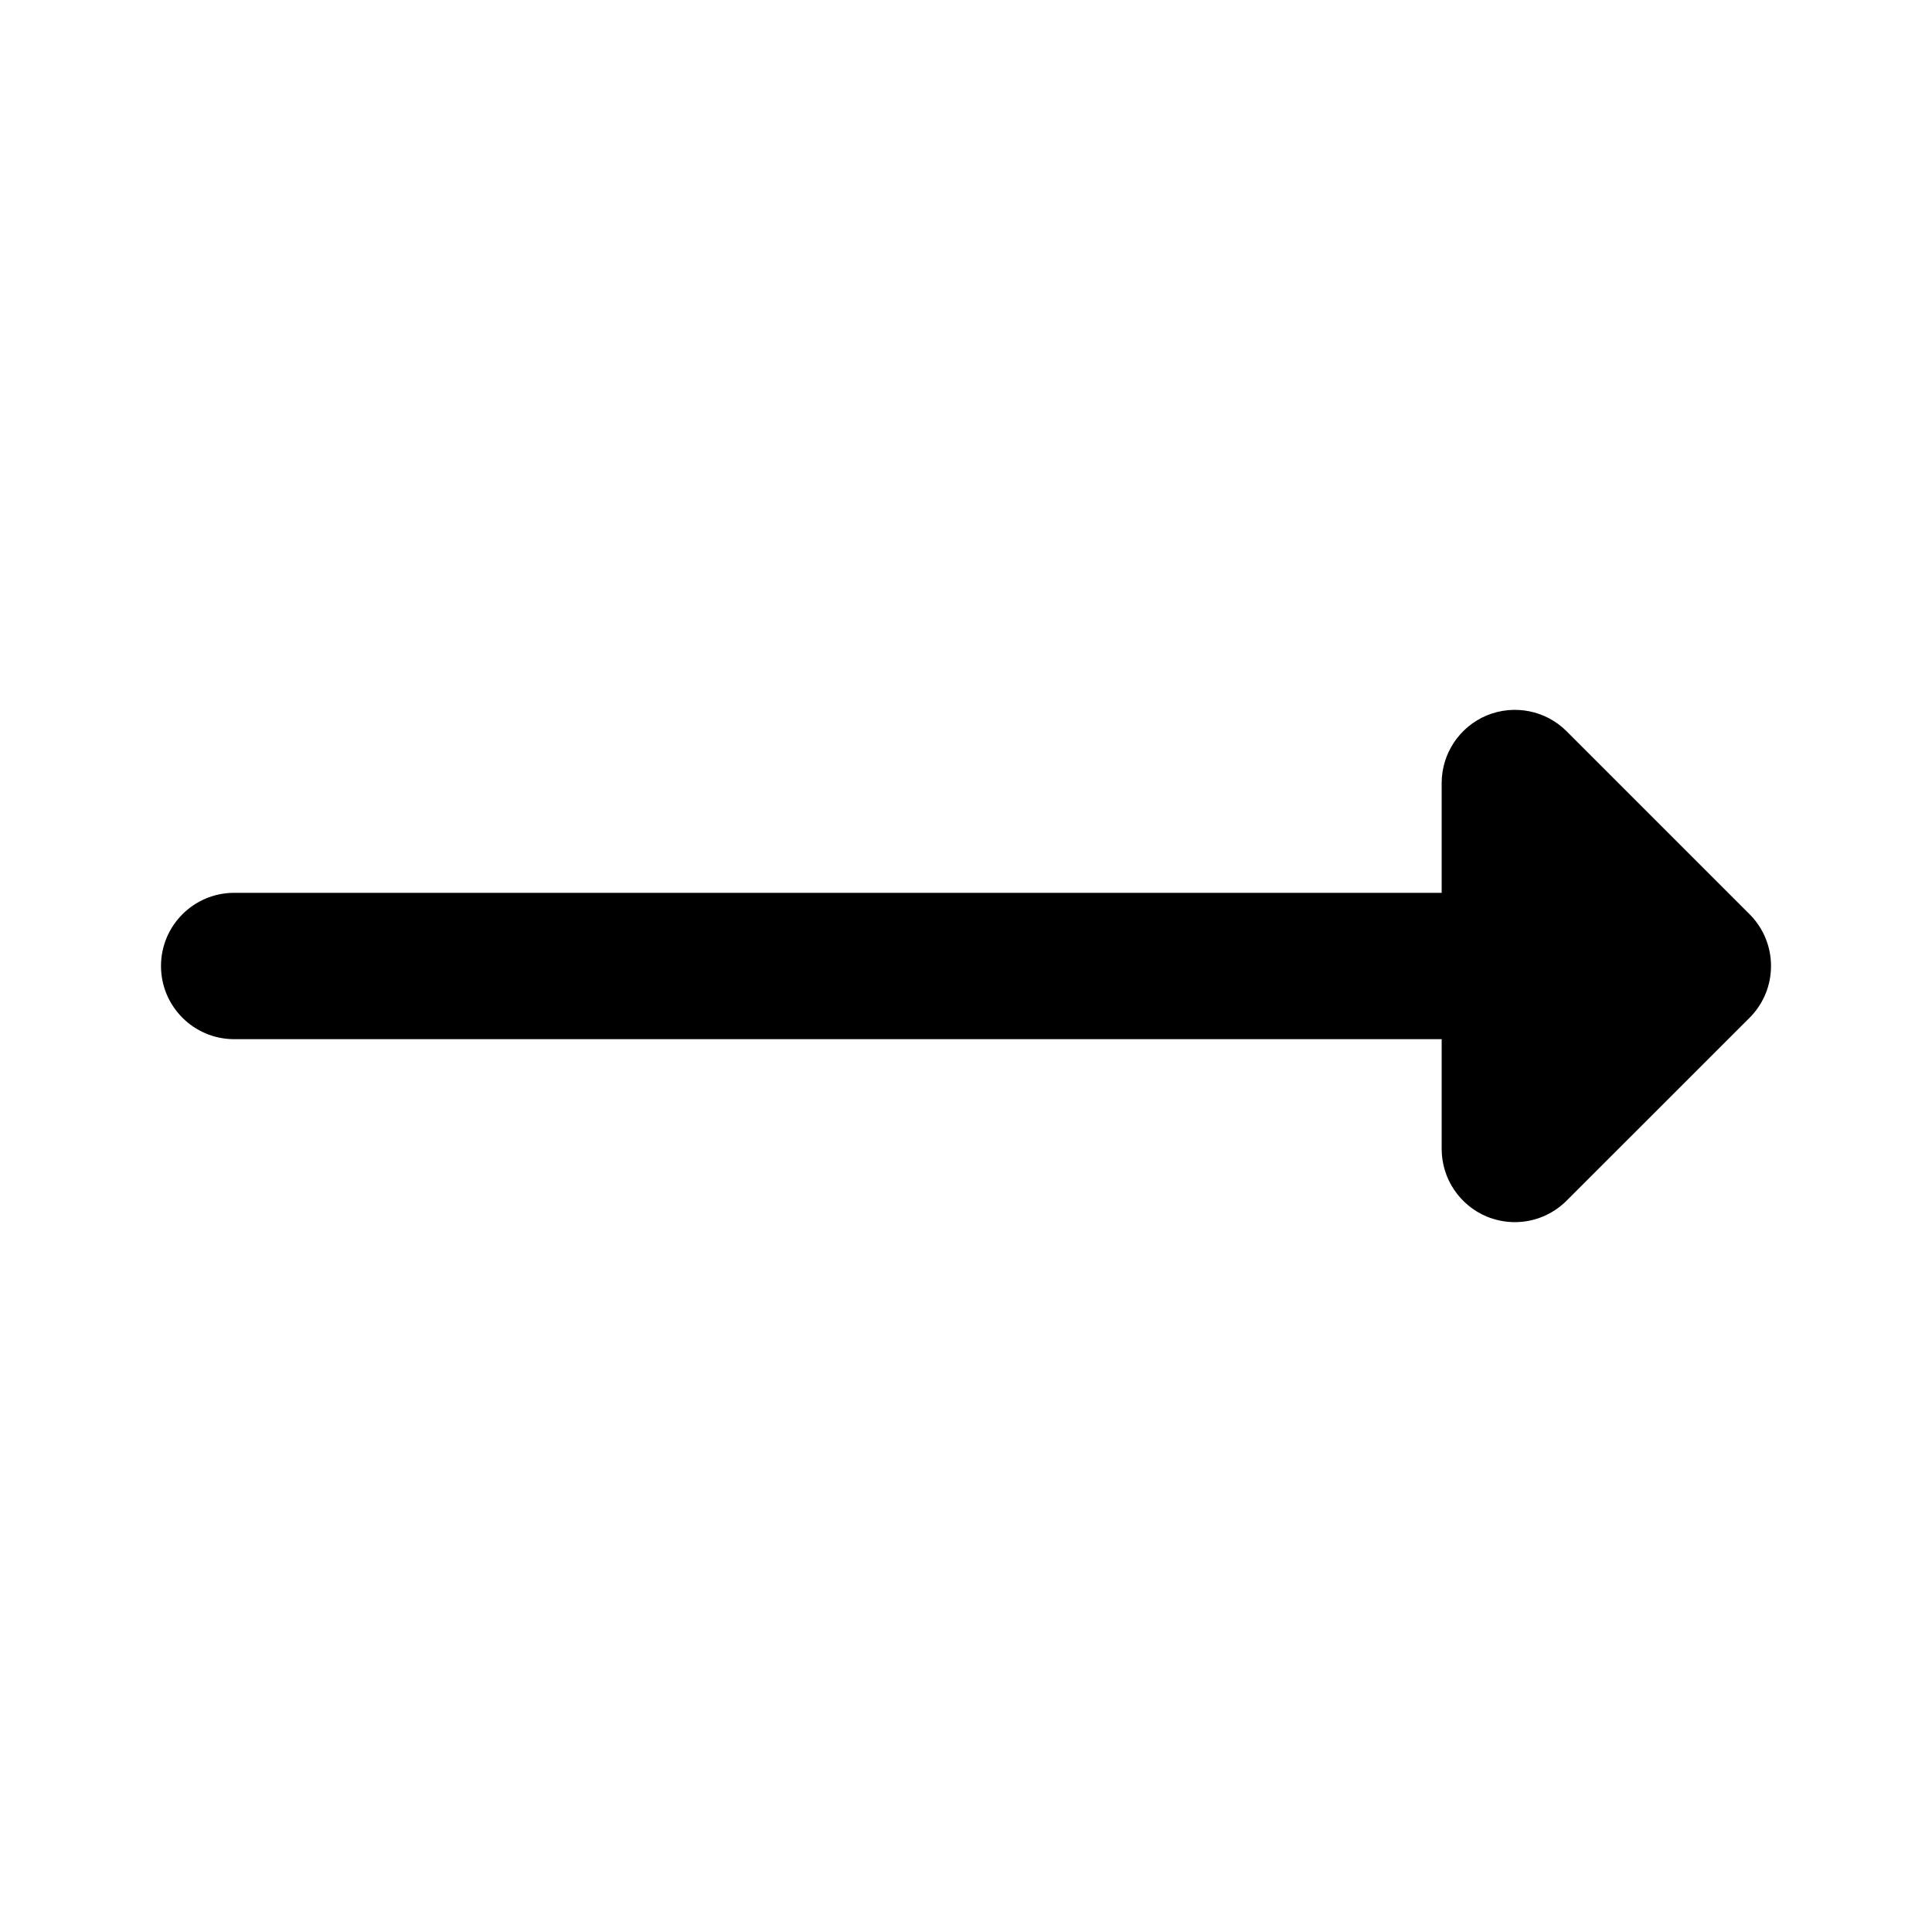
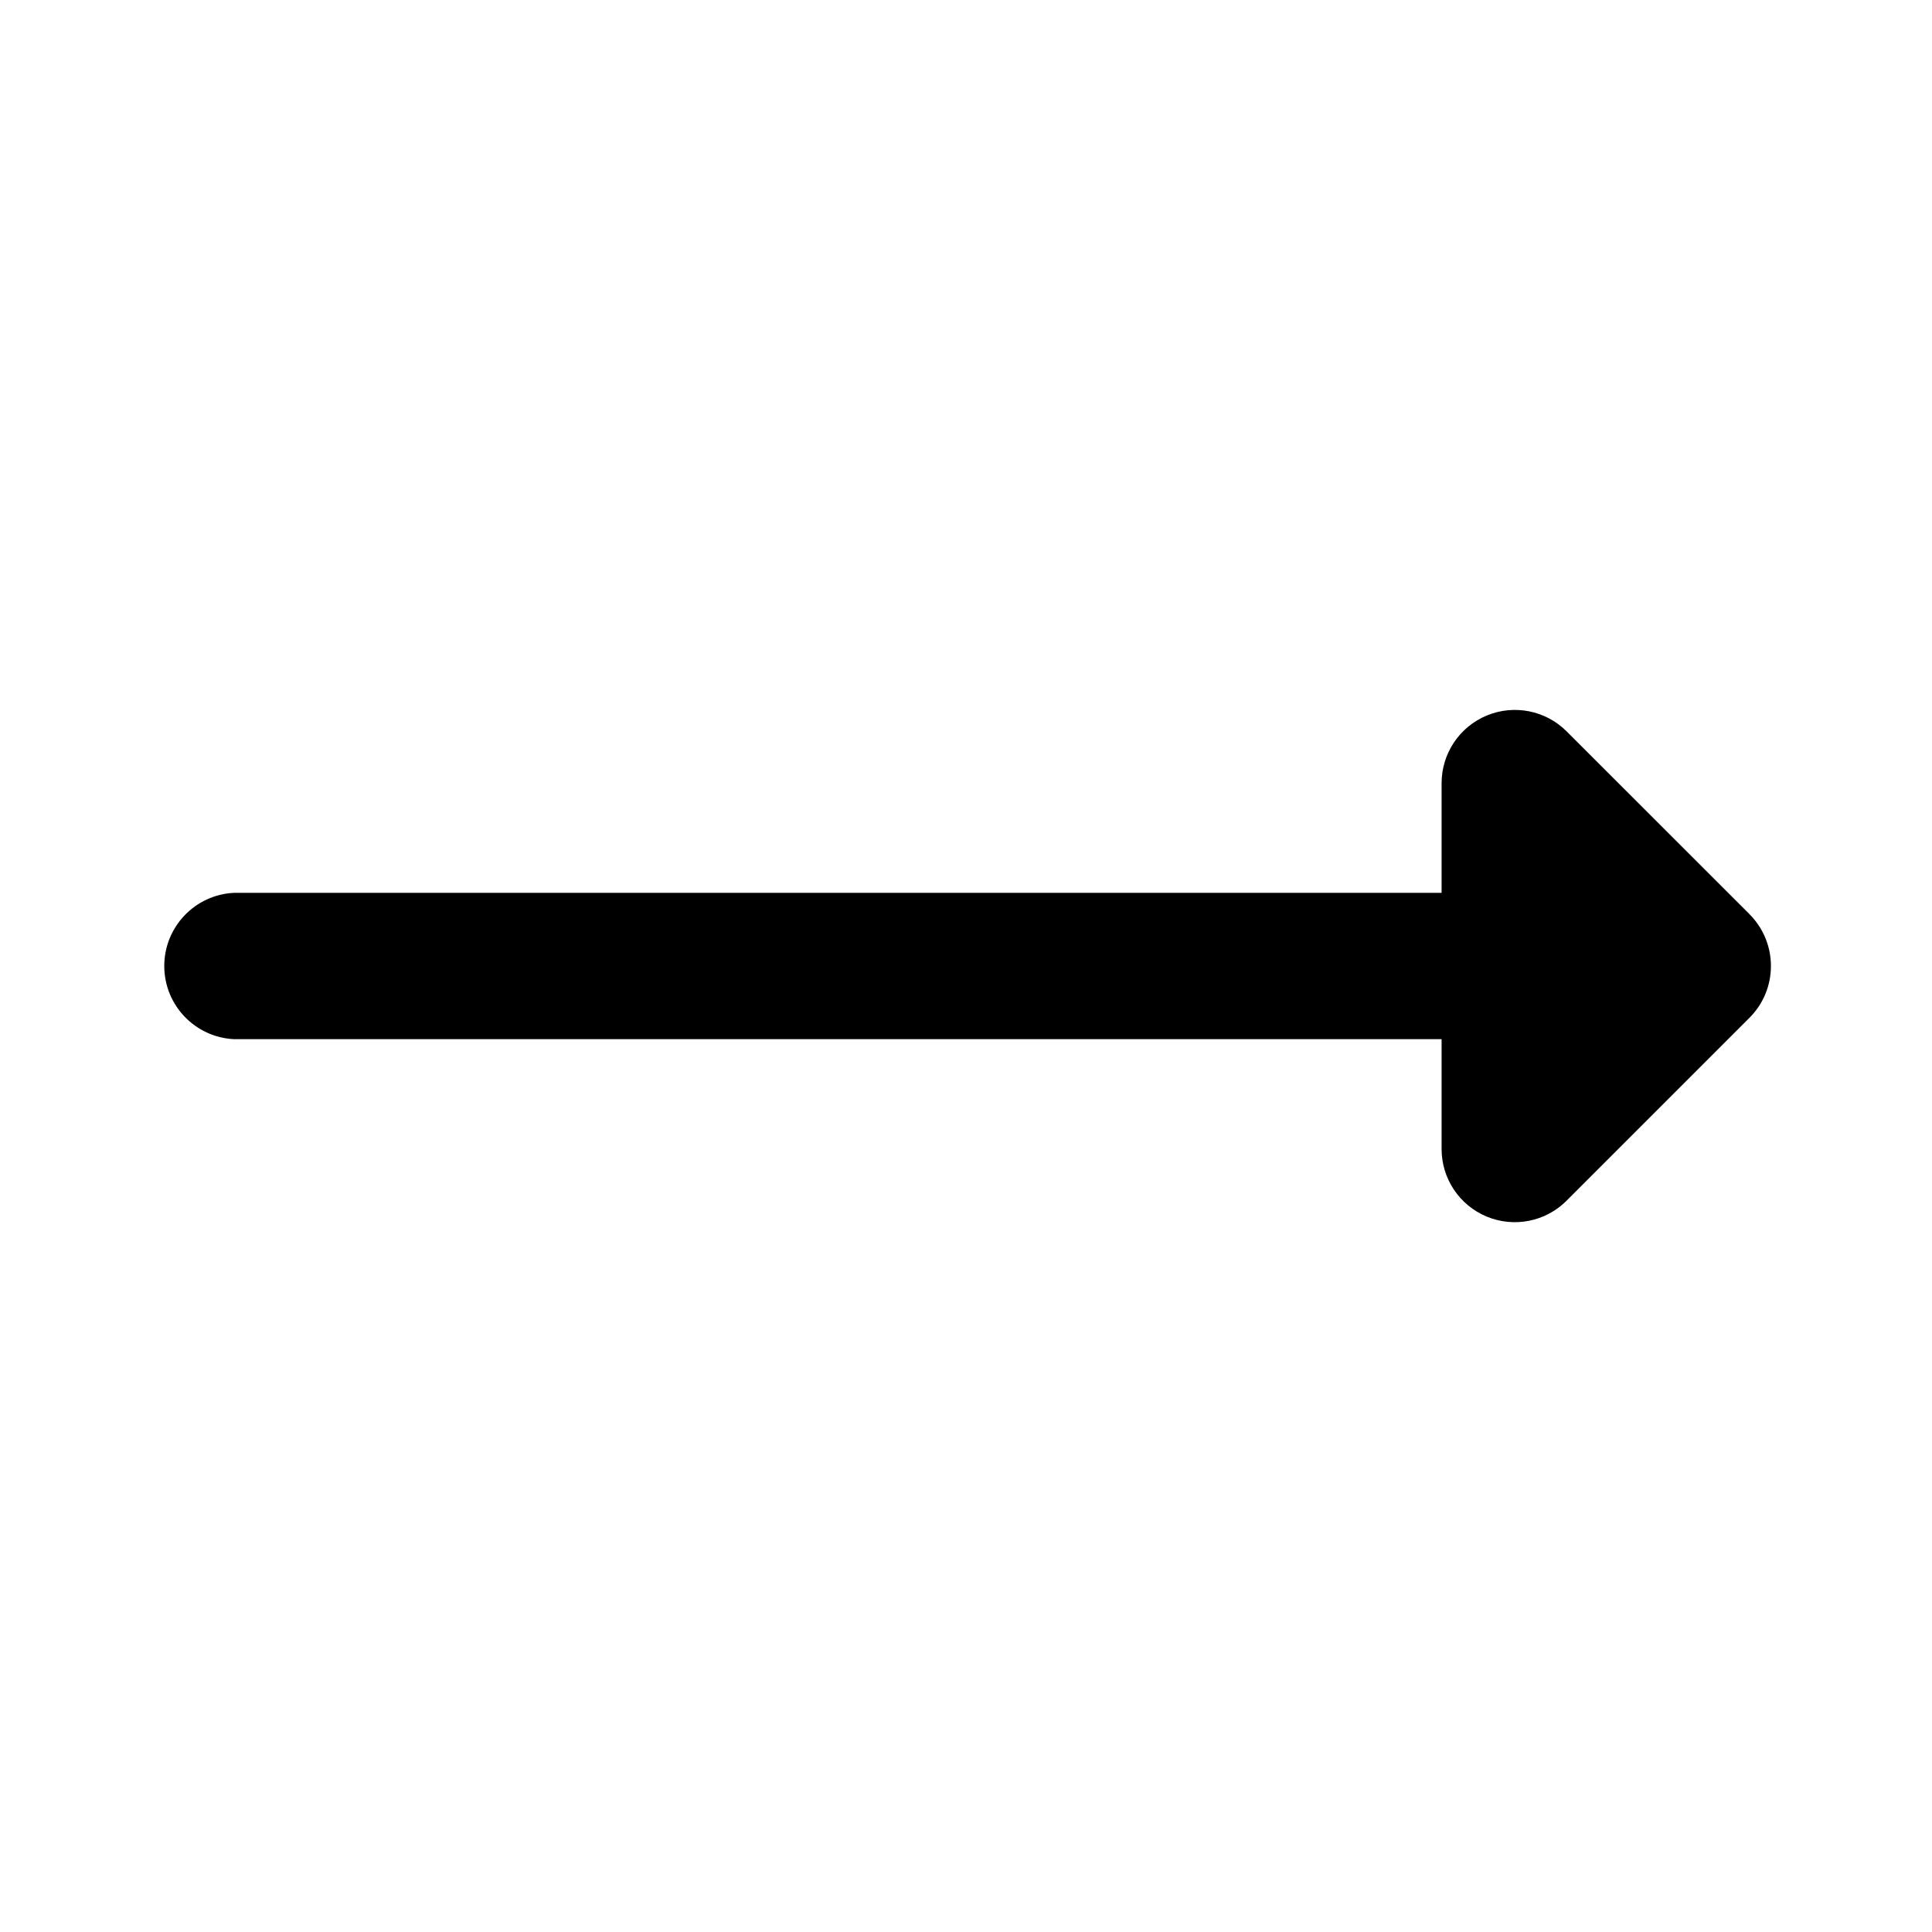
- <svg xmlns="http://www.w3.org/2000/svg" width="24" height="24" viewBox="0 0 24 24" fill="none">
-   <path d="M21.734 11.357L19.461 9.084C19.201 8.824 18.81 8.747 18.47 8.887C18.131 9.028 17.909 9.36 17.909 9.727V11.091H2.909C2.407 11.091 2 11.498 2 12C2 12.502 2.407 12.909 2.909 12.909H17.909V14.273C17.909 14.64 18.131 14.972 18.47 15.113C18.583 15.159 18.701 15.182 18.818 15.182C19.055 15.182 19.287 15.089 19.461 14.915L21.734 12.643C22.089 12.288 22.089 11.712 21.734 11.357Z" fill="black" />
+ <svg xmlns="http://www.w3.org/2000/svg" width="24" height="24" fill="none">
+   <path d="M21.734 11.357 19.46 9.084a.91.91 0 0 0-1.552.643v1.364h-15a.91.91 0 0 0 0 1.818h15v1.364a.909.909 0 0 0 1.552.643l2.273-2.273a.91.91 0 0 0 0-1.286Z" fill="#000" />
</svg>
